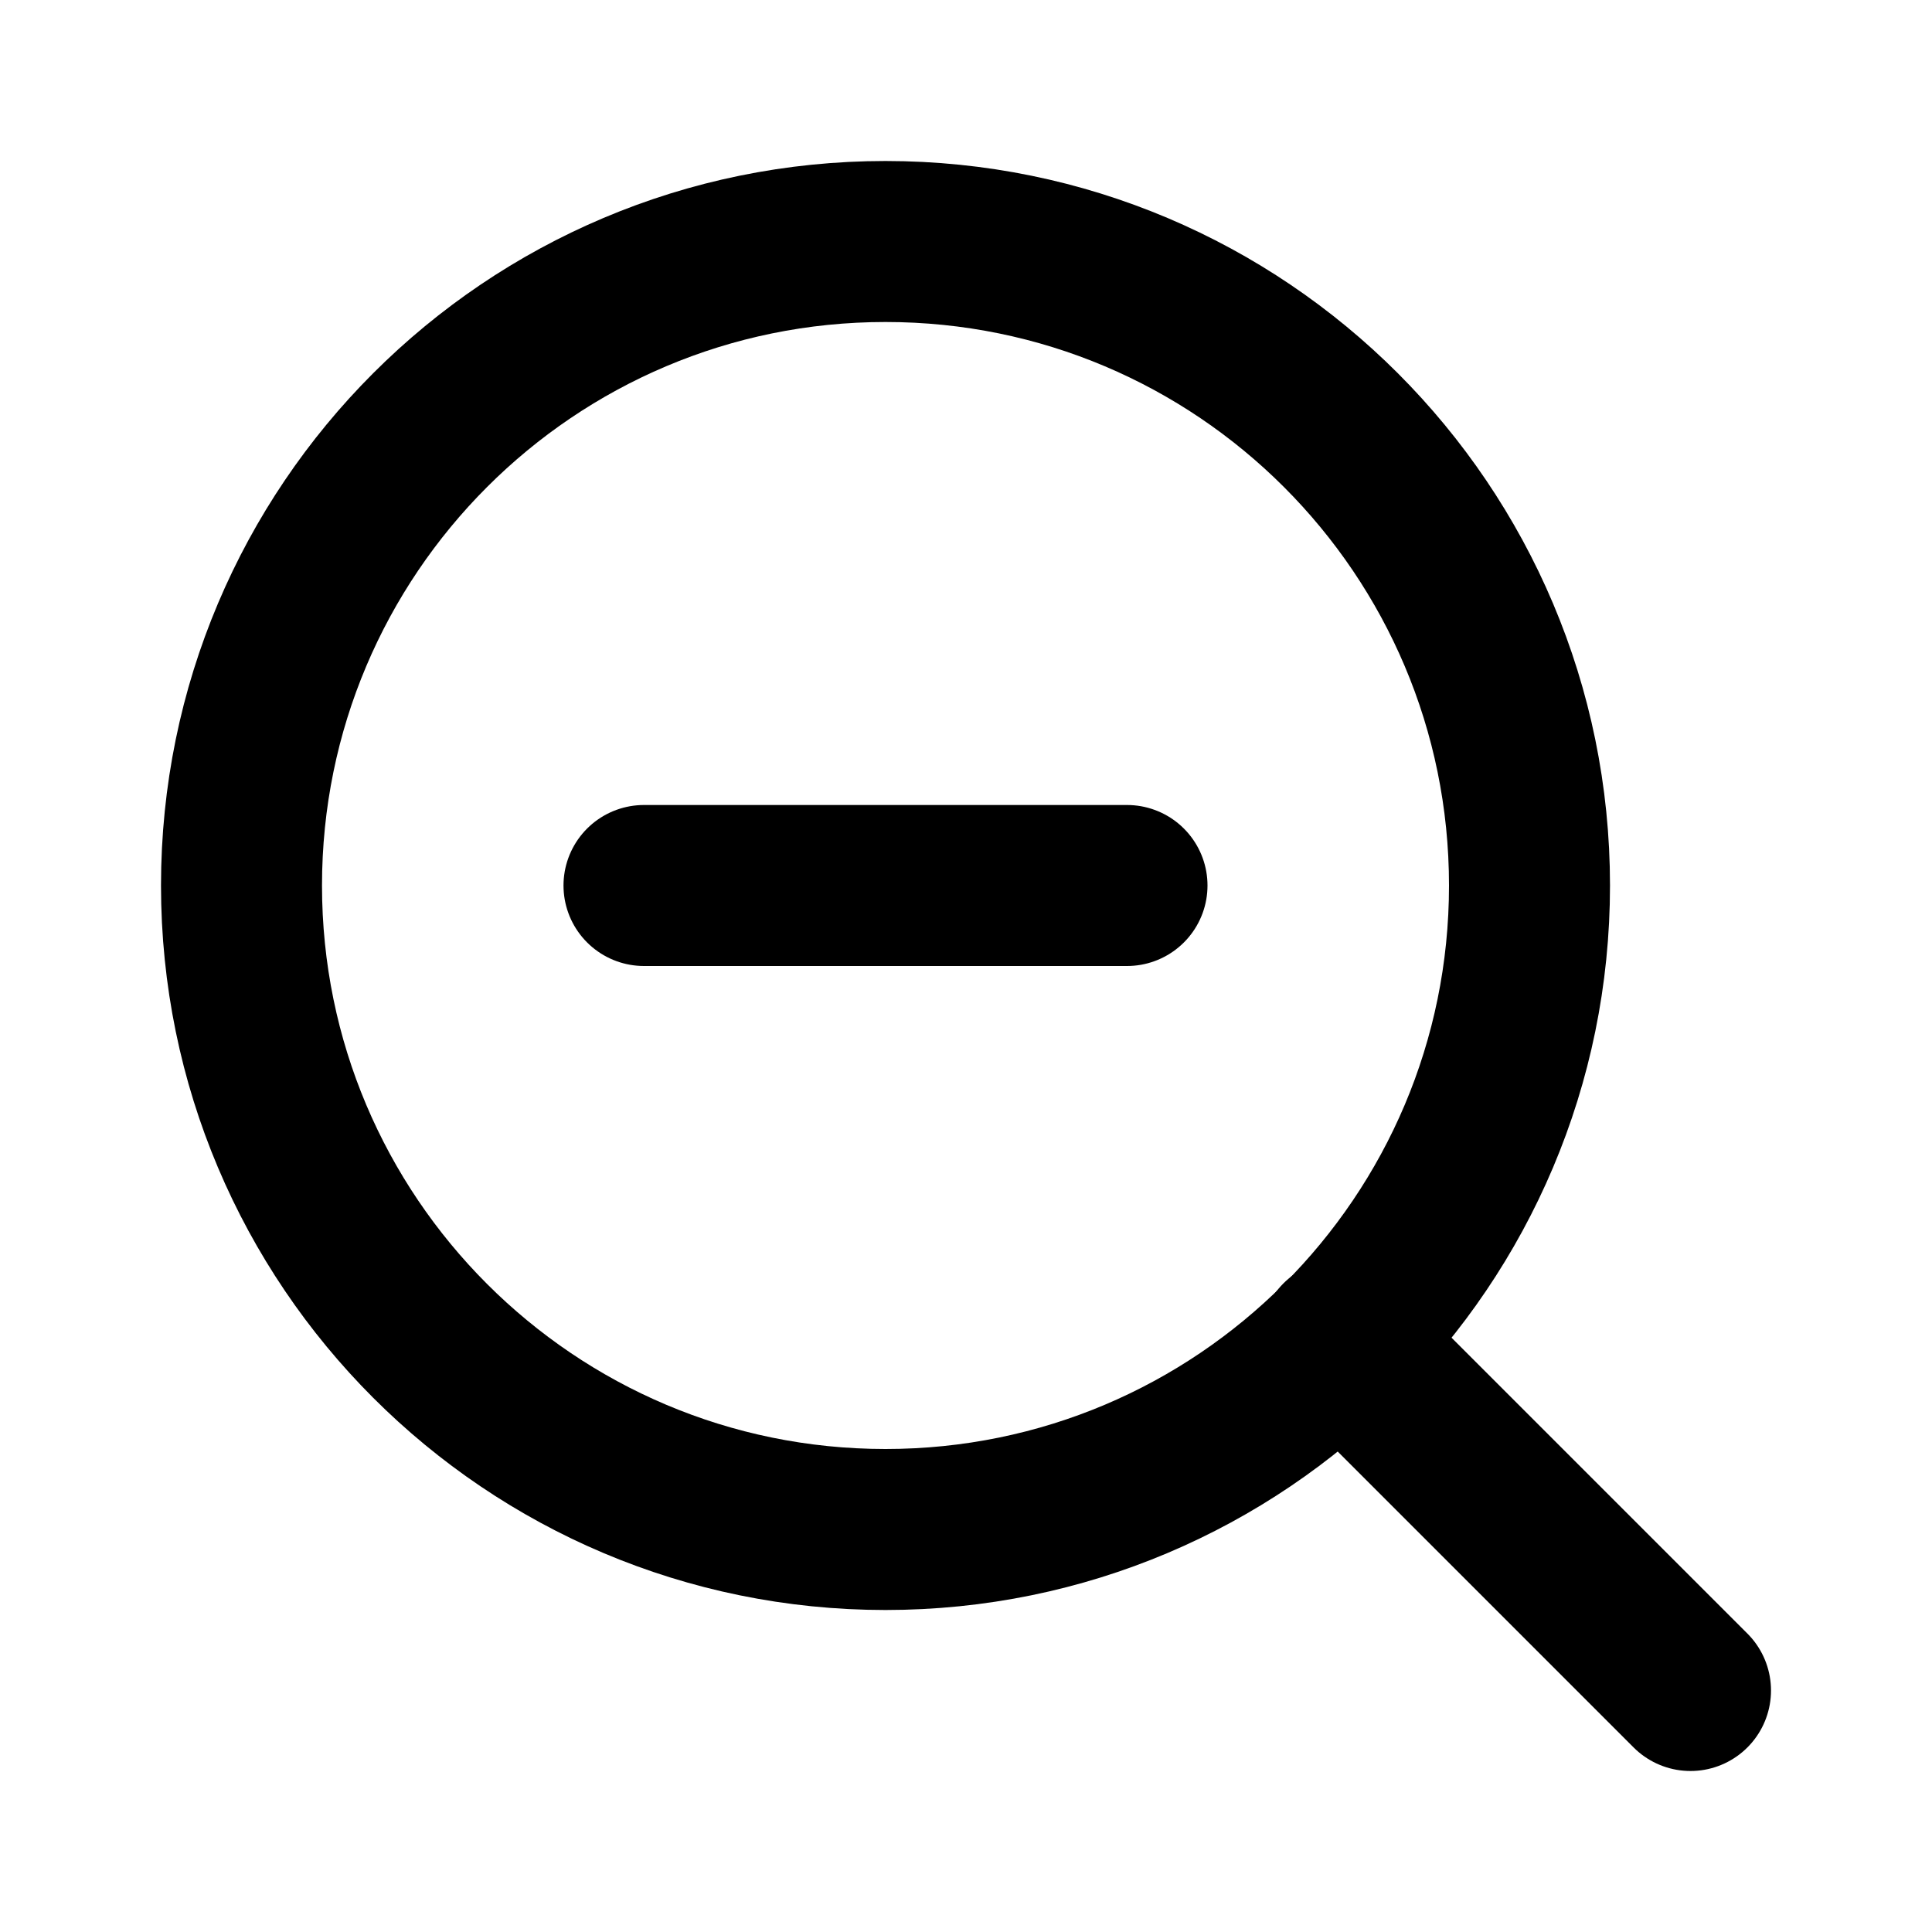
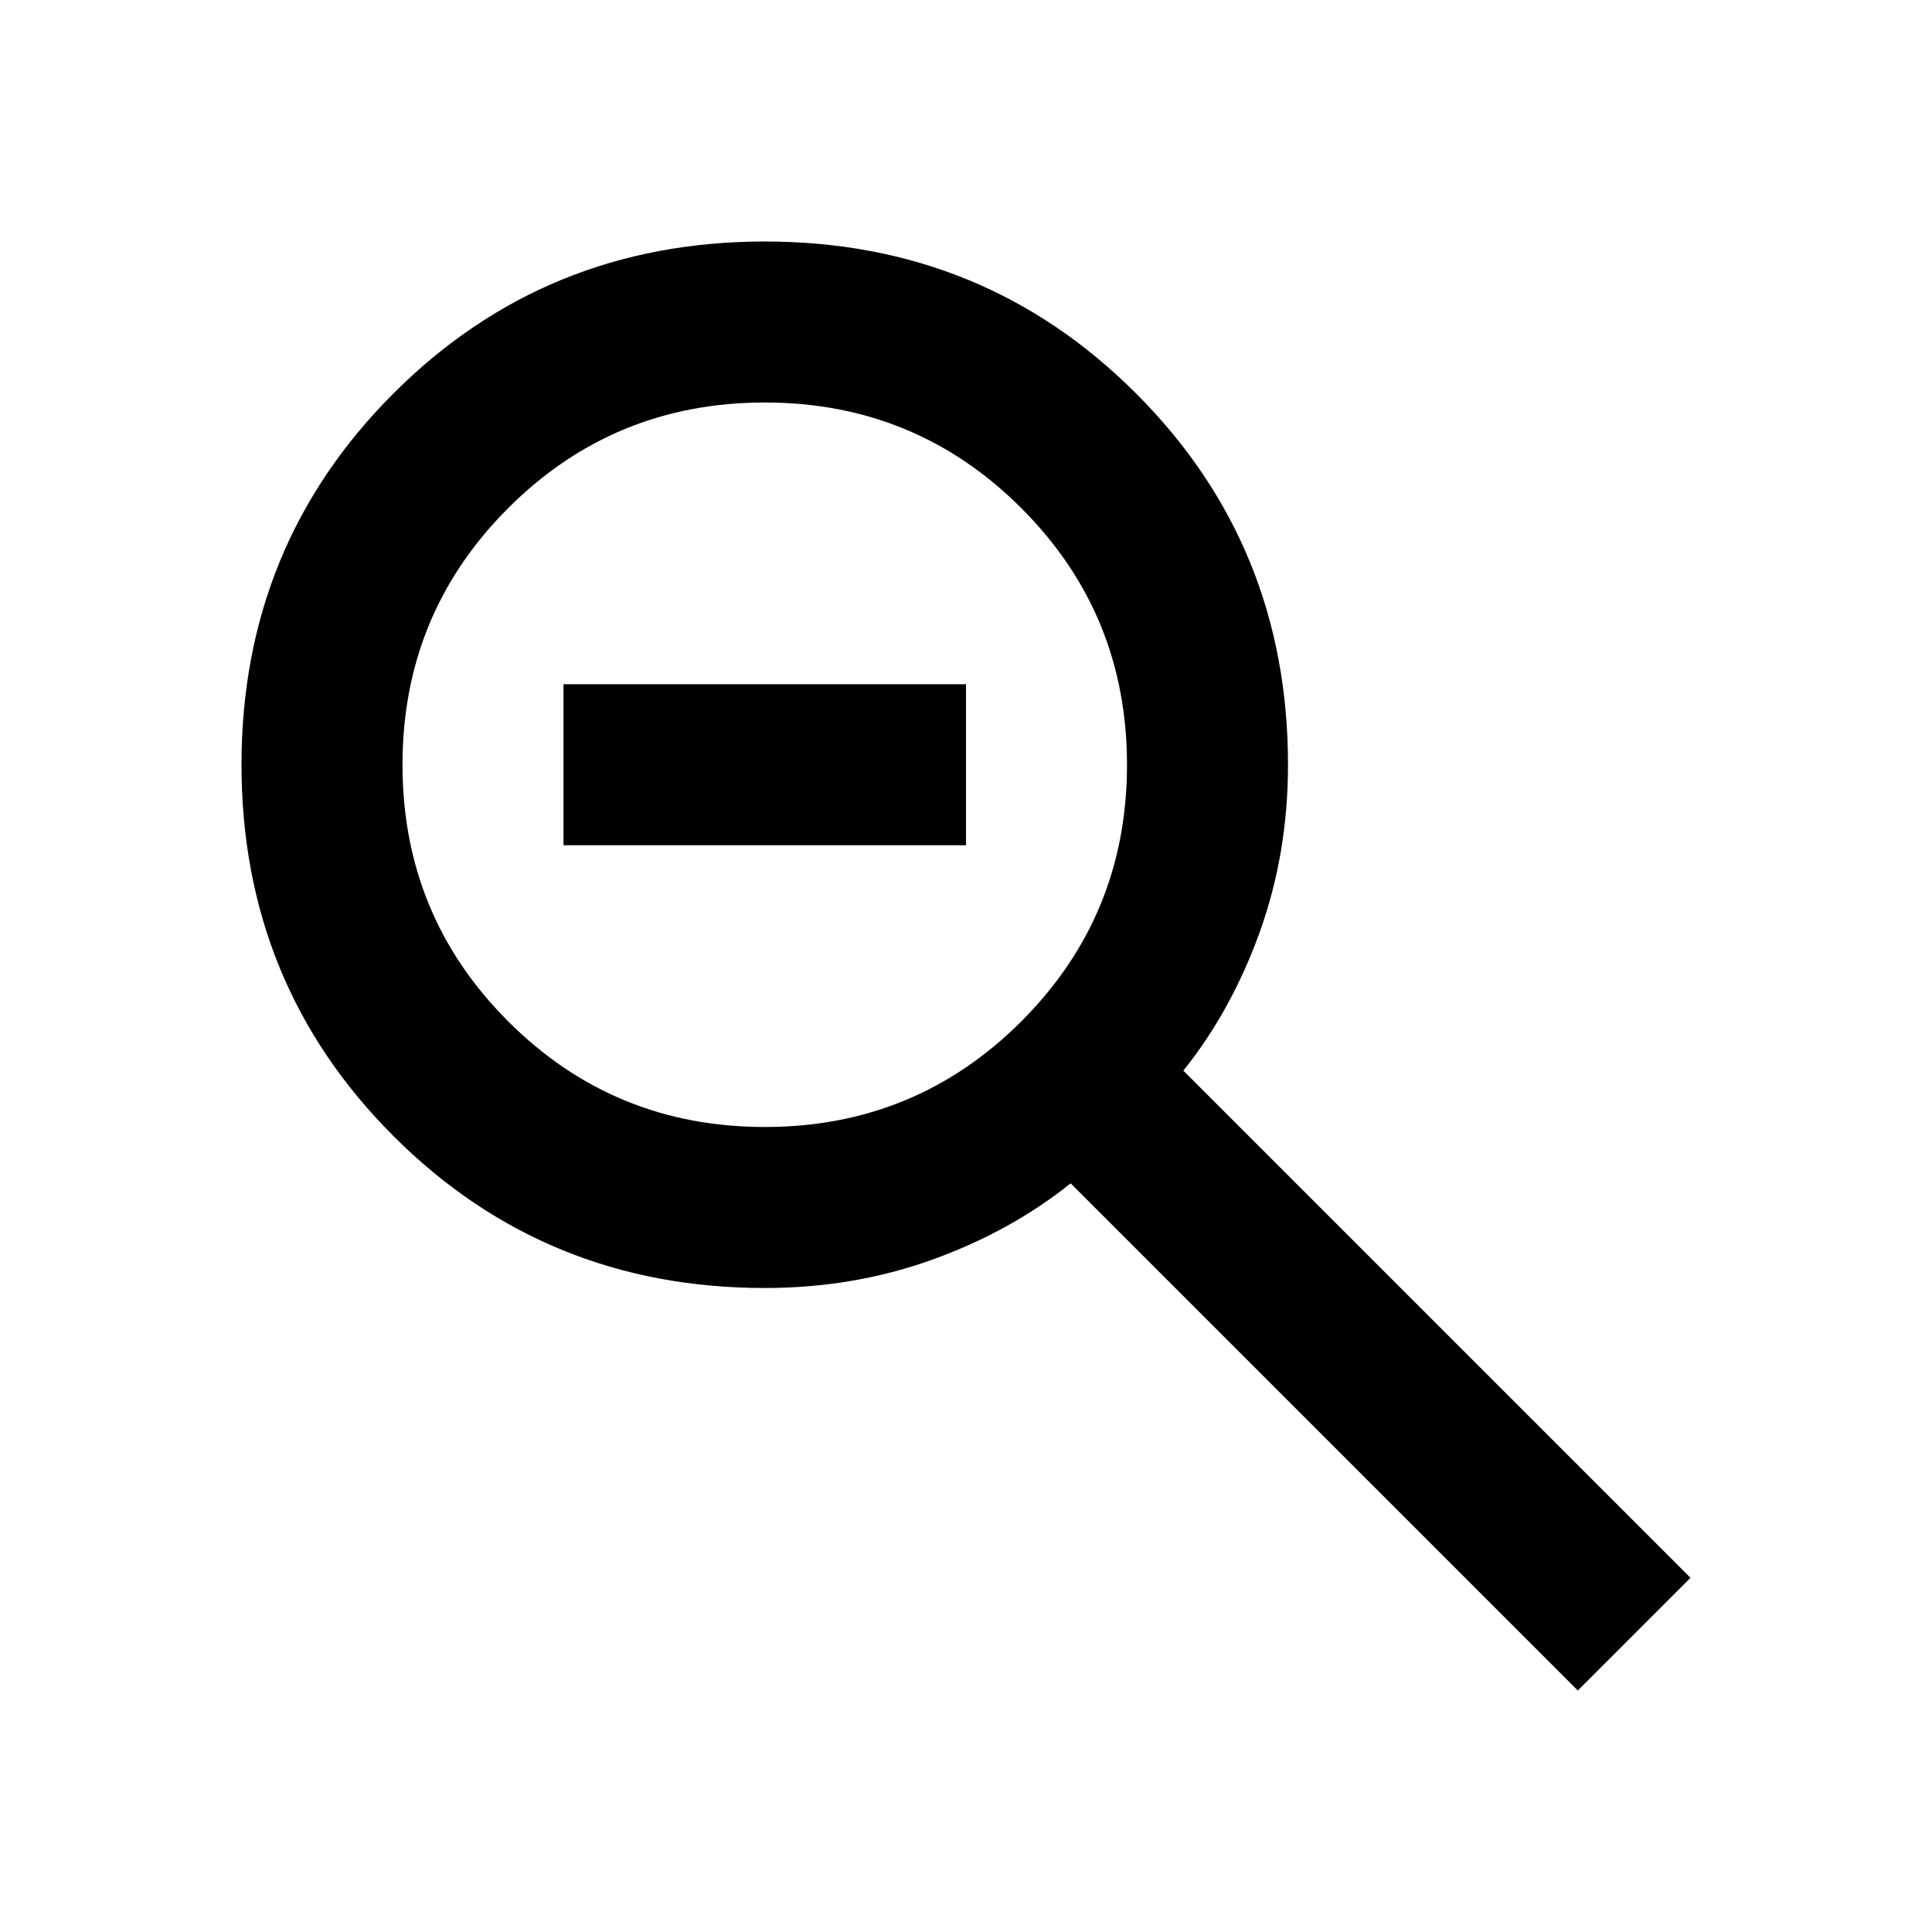
- <svg xmlns="http://www.w3.org/2000/svg" width="24" height="24" viewBox="0 0 24 24" fill="none" stroke="#000000" stroke-width="2" stroke-linecap="round" stroke-linejoin="round" class="lucide lucide-zoom-out">
-   <circle cx="11" cy="11" r="8" />
-   <line x1="21" x2="16.65" y1="21" y2="16.65" />
-   <line x1="8" x2="14" y1="11" y2="11" />
+ <svg xmlns="http://www.w3.org/2000/svg" height="24px" viewBox="0 -960 960 960" width="24px" fill="#000000">
+   <path d="M784-120 532-372q-30 24-69 38t-83 14q-109 0-184.5-75.5T120-580q0-109 75.5-184.5T380-840q109 0 184.5 75.5T640-580q0 44-14 83t-38 69l252 252-56 56ZM380-400q75 0 127.5-52.5T560-580q0-75-52.5-127.5T380-760q-75 0-127.5 52.5T200-580q0 75 52.5 127.5T380-400ZM280-540v-80h200v80H280Z" />
</svg>
